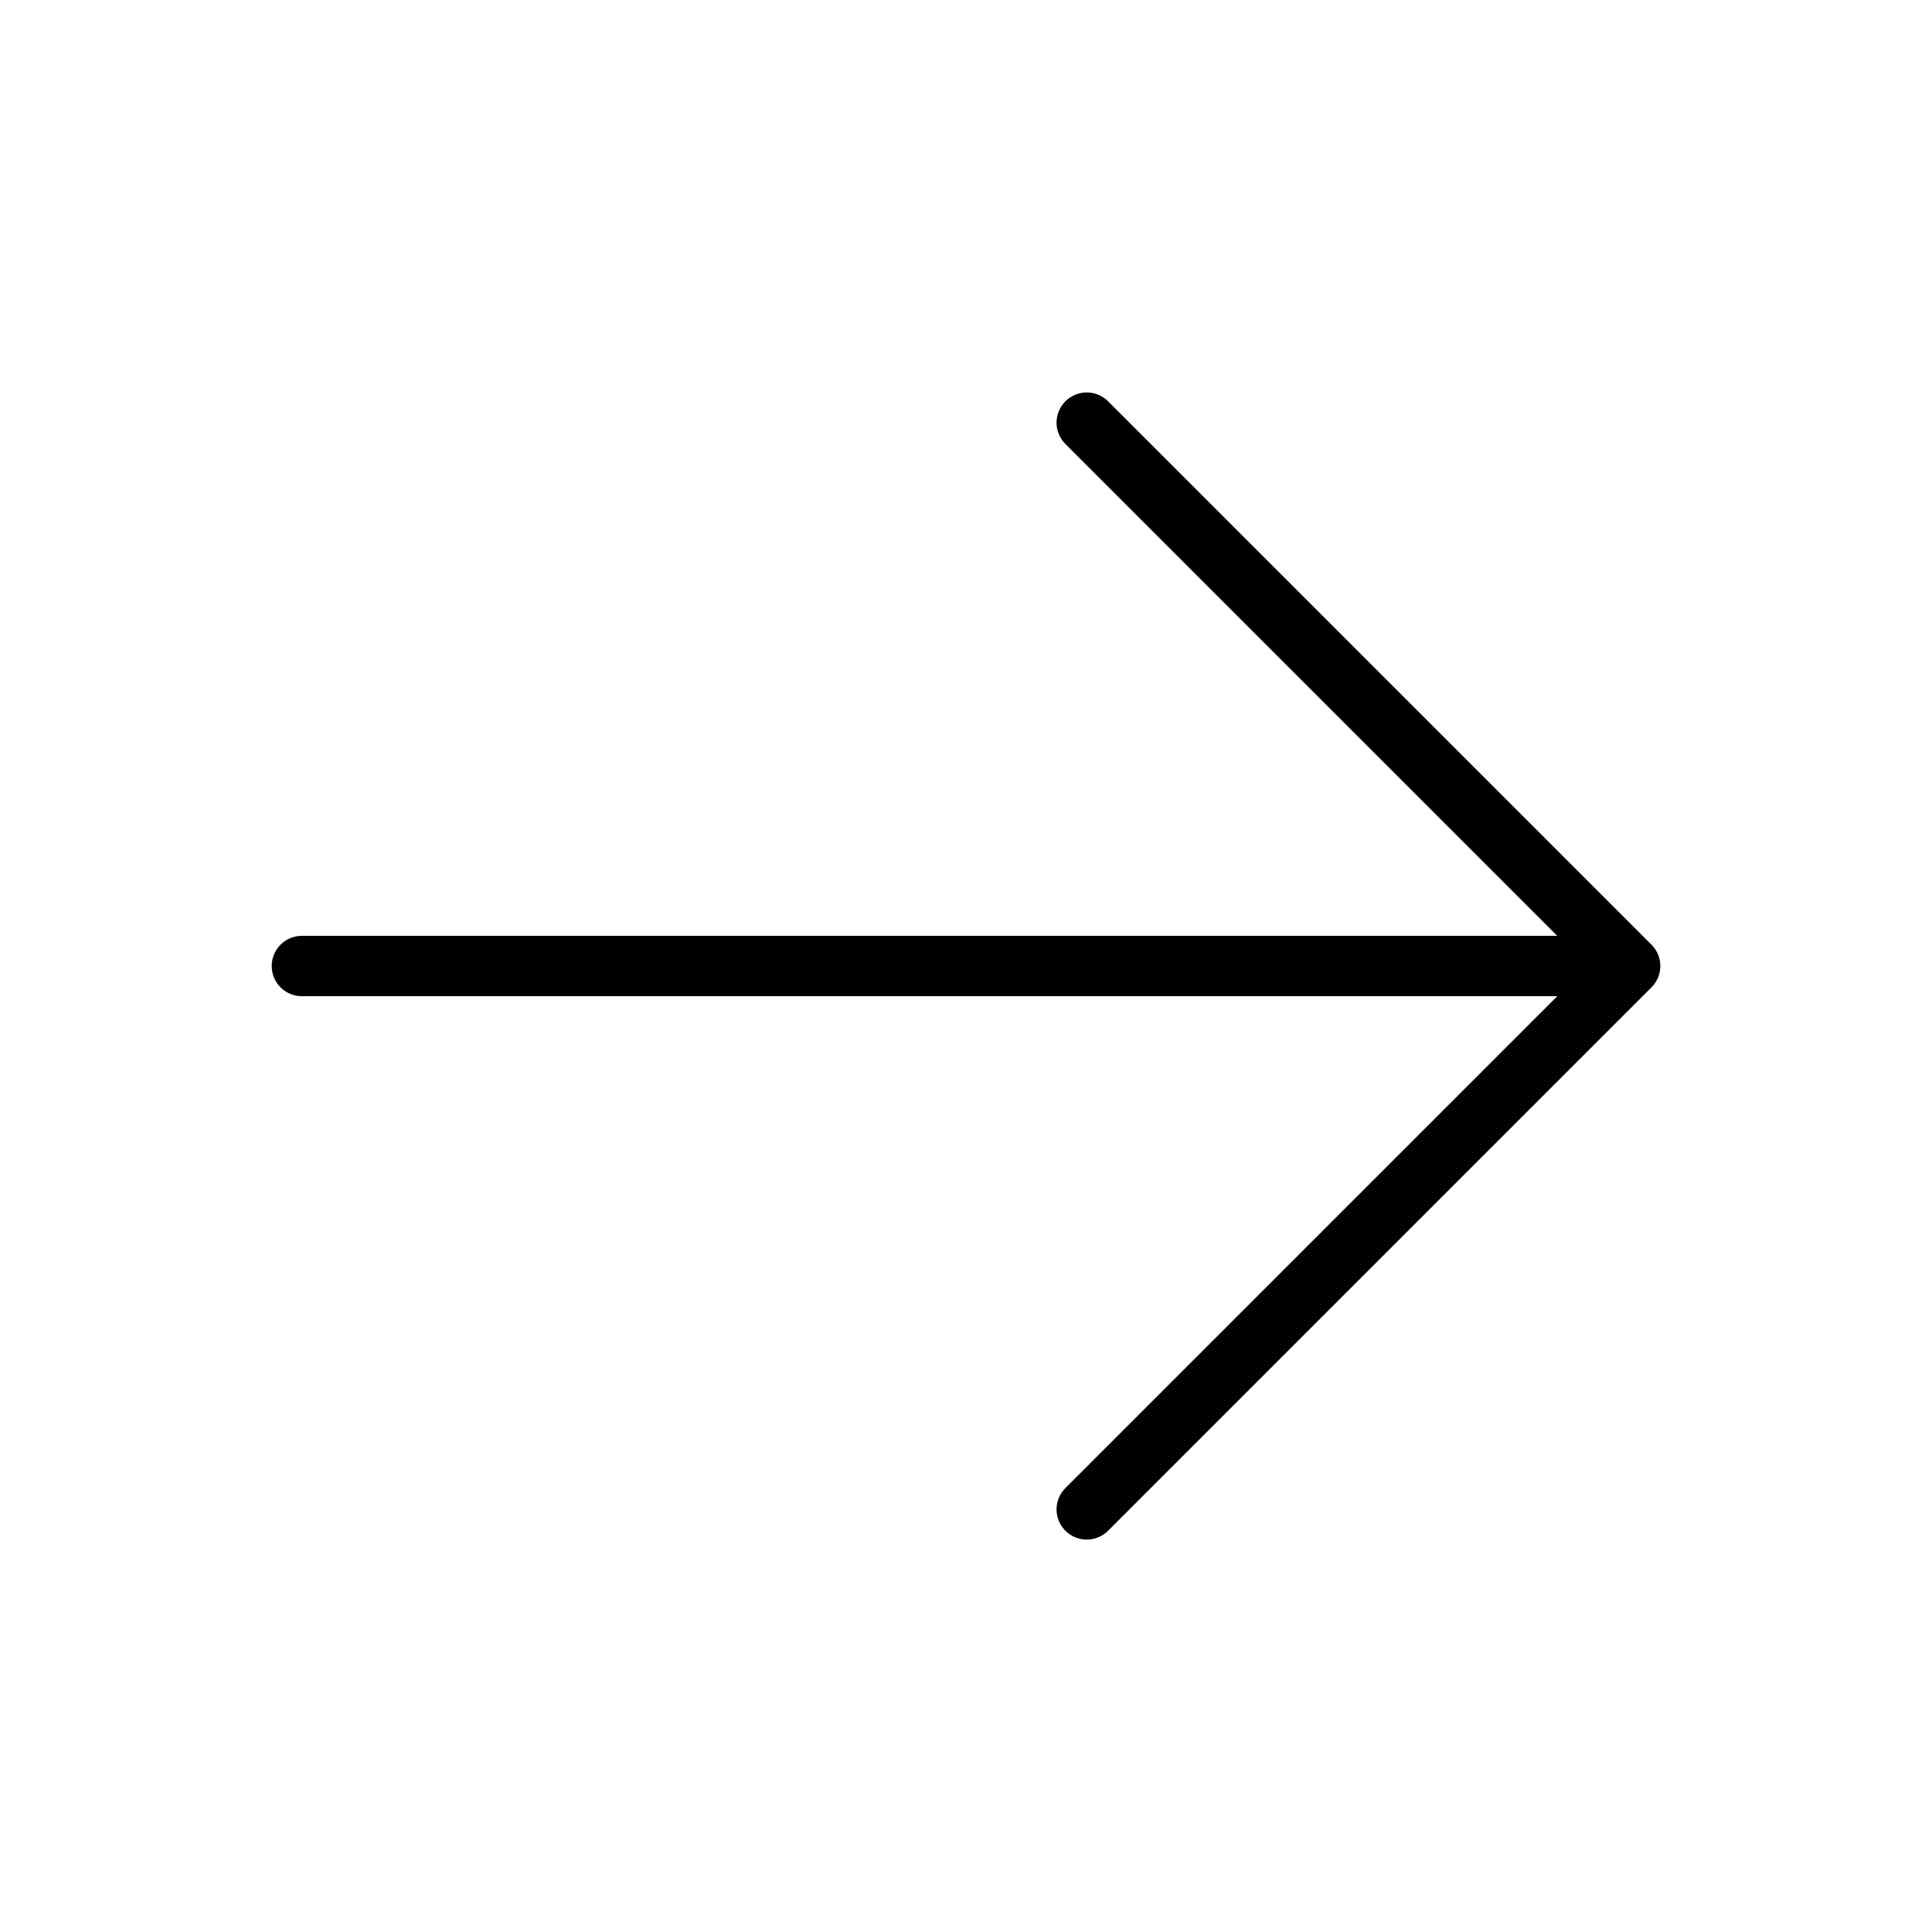
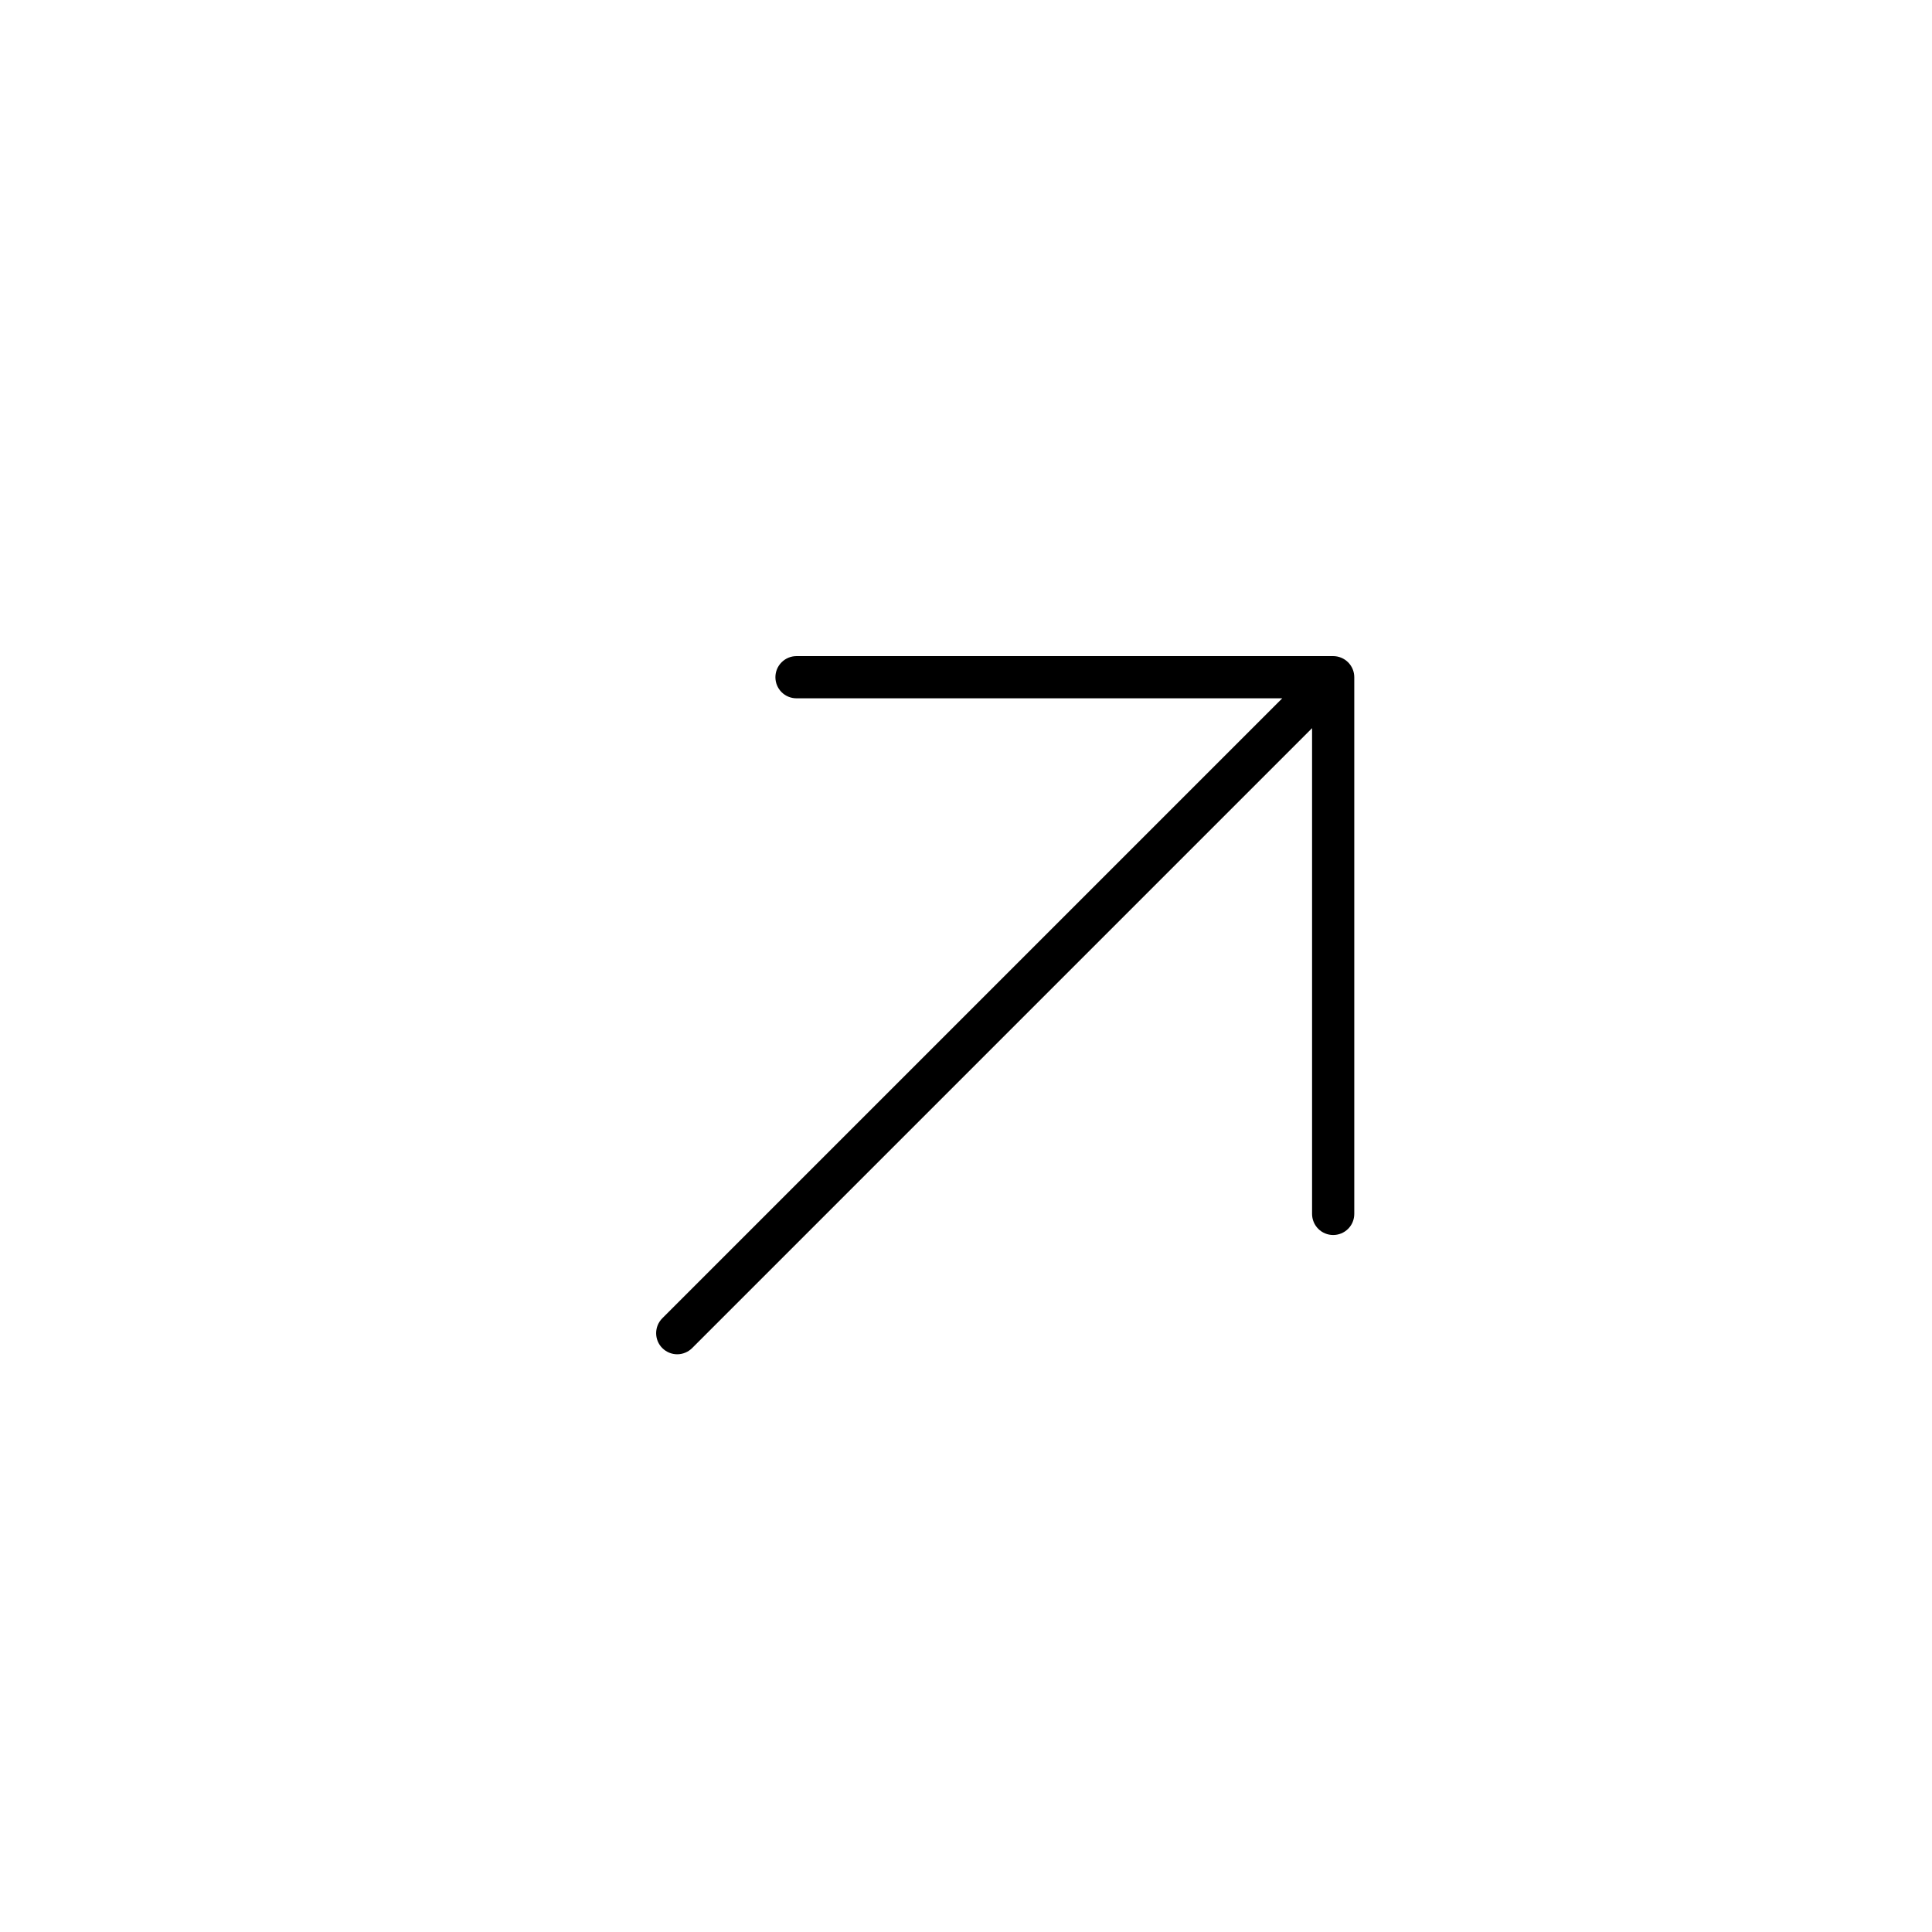
- <svg xmlns="http://www.w3.org/2000/svg" width="44" height="44" viewBox="0 0 44 44" fill="none">
-   <path d="M37.611 22.487L25.236 34.862C25.107 34.991 24.932 35.063 24.75 35.063C24.568 35.063 24.393 34.991 24.264 34.862C24.135 34.733 24.062 34.558 24.062 34.375C24.062 34.193 24.135 34.018 24.264 33.889L35.465 22.688H6.875C6.693 22.688 6.518 22.616 6.389 22.486C6.26 22.358 6.188 22.183 6.188 22C6.188 21.818 6.26 21.643 6.389 21.514C6.518 21.385 6.693 21.313 6.875 21.313H35.465L24.264 10.112C24.135 9.983 24.062 9.808 24.062 9.625C24.062 9.443 24.135 9.268 24.264 9.139C24.393 9.01 24.568 8.938 24.75 8.938C24.932 8.938 25.107 9.01 25.236 9.139L37.611 21.514C37.675 21.578 37.726 21.654 37.761 21.737C37.795 21.821 37.813 21.91 37.813 22C37.813 22.091 37.795 22.18 37.761 22.264C37.726 22.347 37.675 22.423 37.611 22.487Z" fill="black" />
+ <svg xmlns="http://www.w3.org/2000/svg" width="63" height="63" viewBox="0 0 63 63" fill="none">
+   <path d="M44.161 22.083L44.161 39.584C44.161 39.767 44.089 39.942 43.96 40.071C43.831 40.2 43.656 40.272 43.473 40.272C43.291 40.272 43.116 40.2 42.987 40.071C42.858 39.942 42.785 39.767 42.785 39.584L42.785 23.744L22.57 43.959C22.441 44.088 22.266 44.161 22.083 44.161C21.901 44.161 21.726 44.088 21.597 43.959C21.468 43.831 21.396 43.656 21.396 43.473C21.396 43.291 21.468 43.116 21.597 42.987L41.813 22.771L25.972 22.771C25.79 22.771 25.615 22.699 25.486 22.57C25.357 22.441 25.285 22.266 25.285 22.083C25.285 21.901 25.357 21.726 25.486 21.597C25.615 21.468 25.79 21.395 25.972 21.395L43.473 21.395C43.564 21.395 43.653 21.413 43.737 21.448C43.82 21.482 43.896 21.533 43.96 21.597C44.024 21.661 44.074 21.737 44.109 21.82C44.144 21.904 44.161 21.993 44.161 22.083Z" fill="black" />
</svg>
